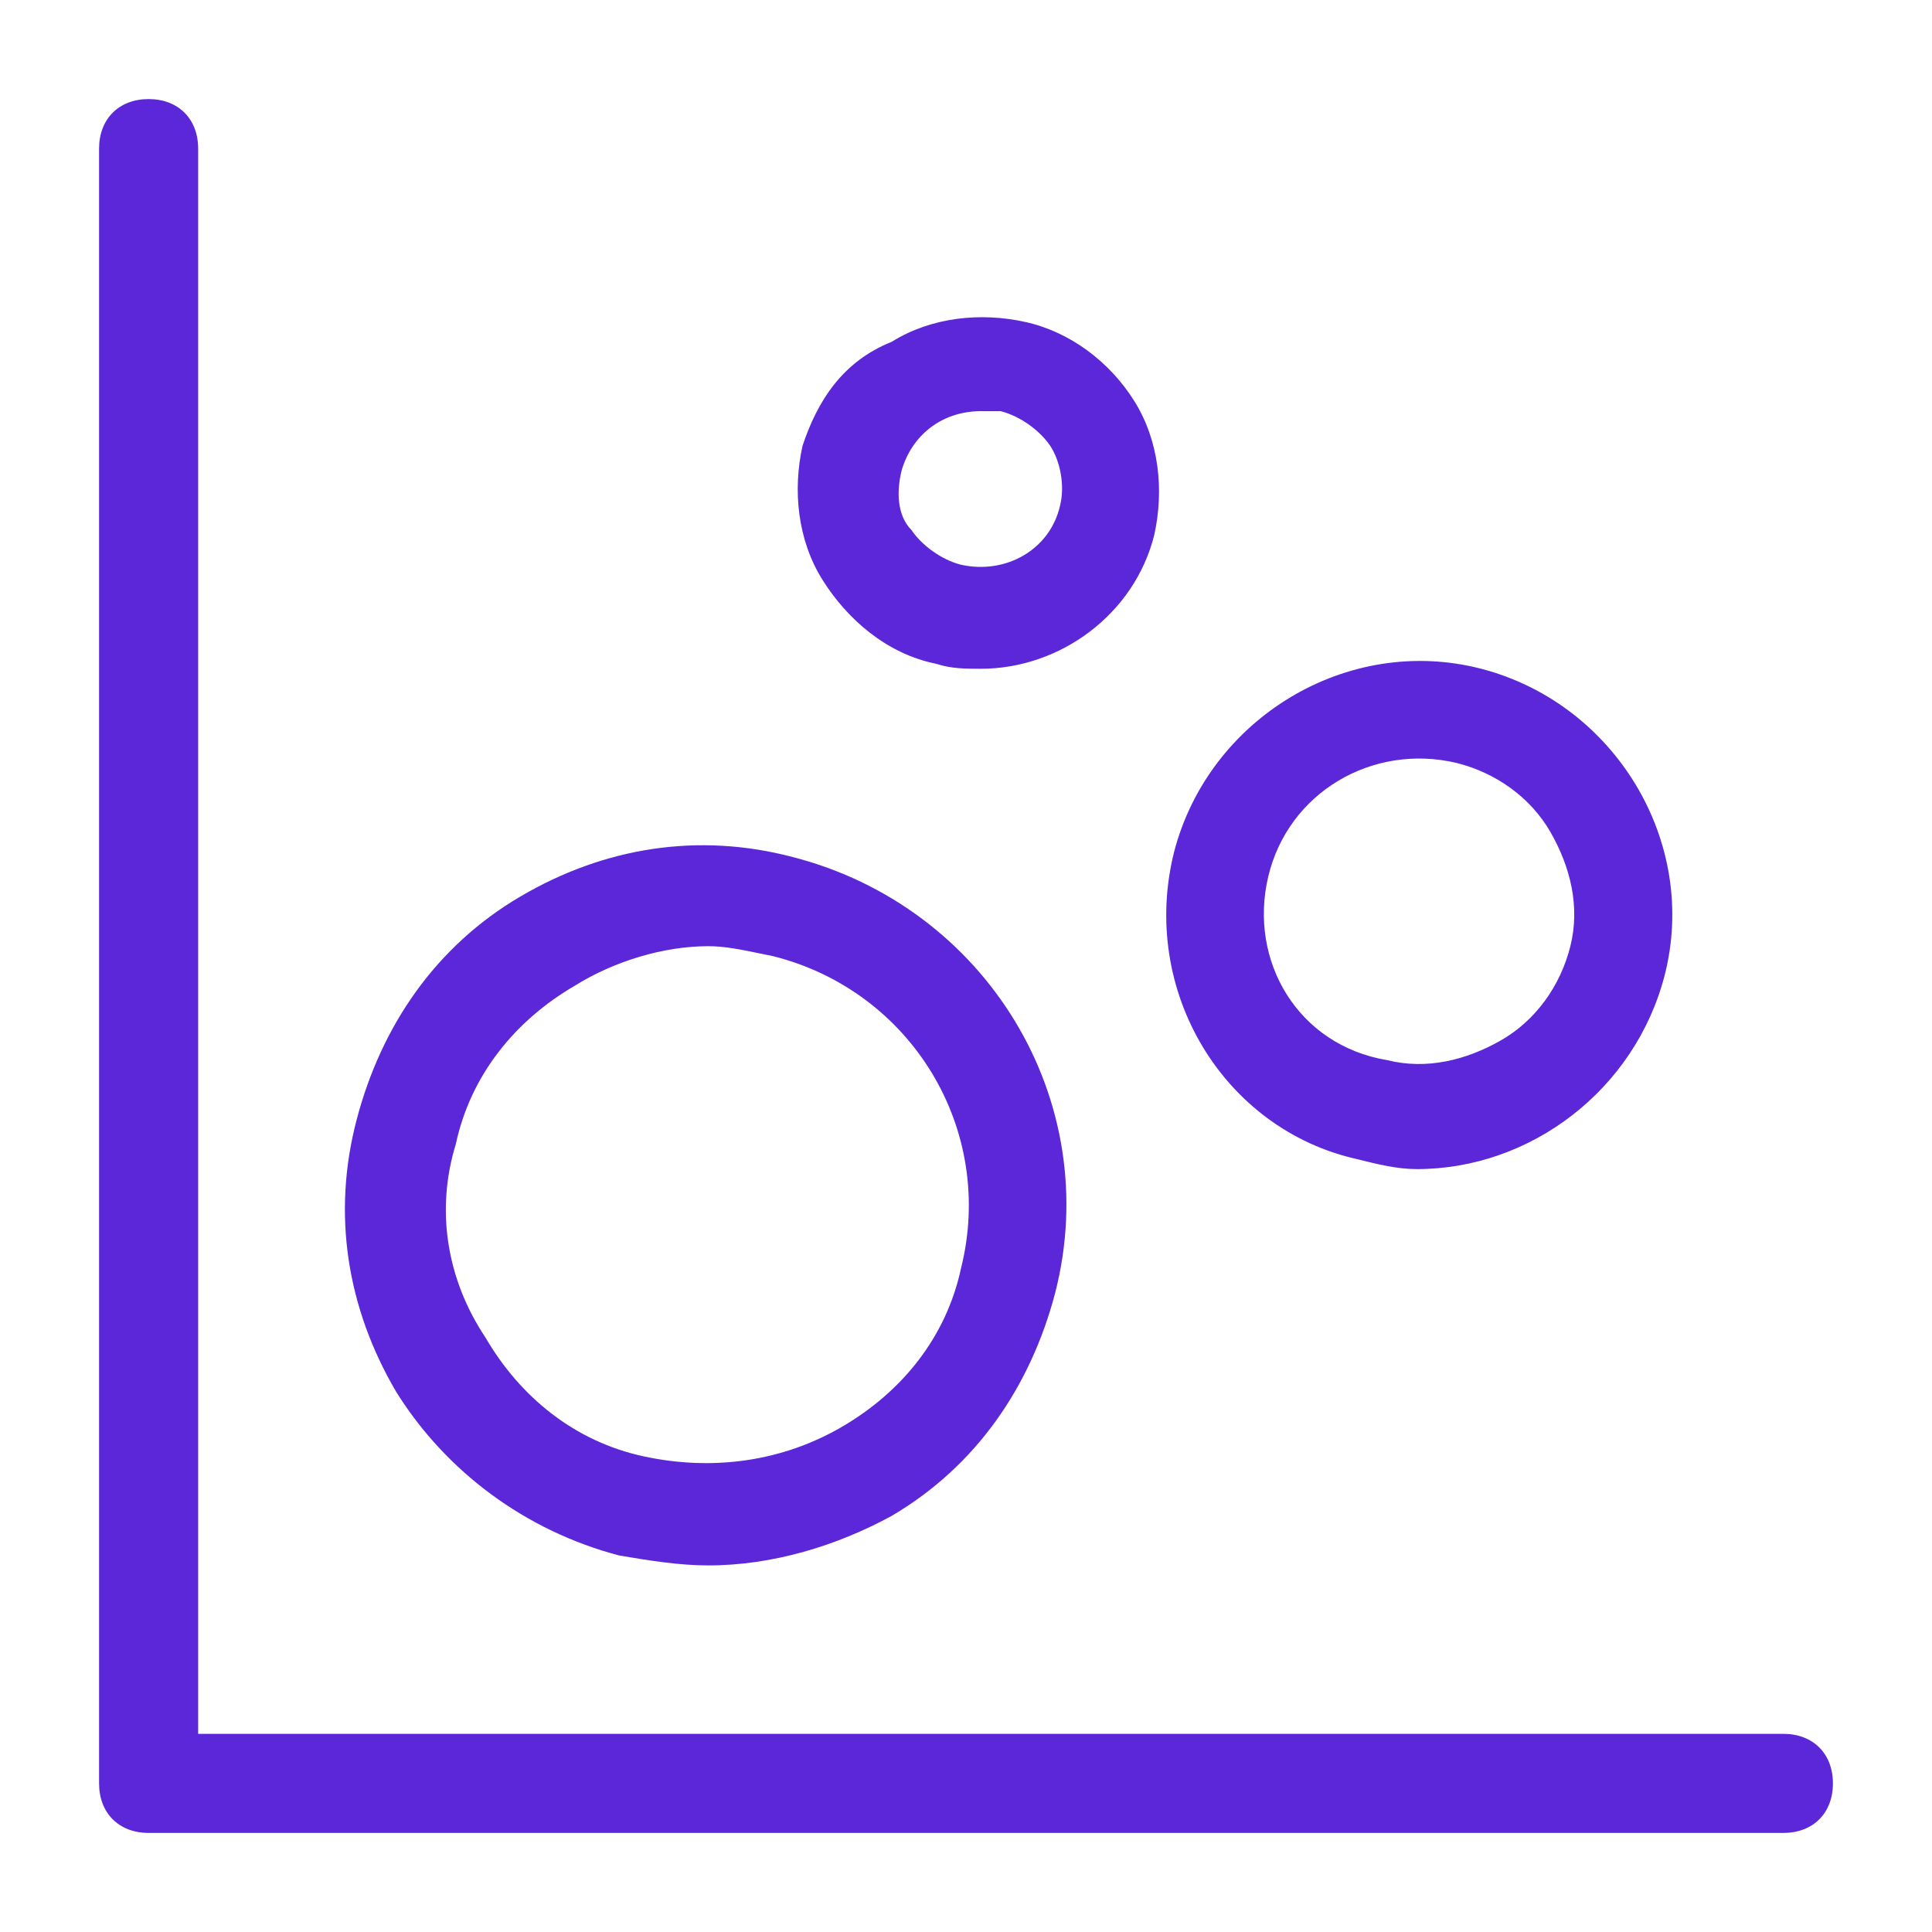
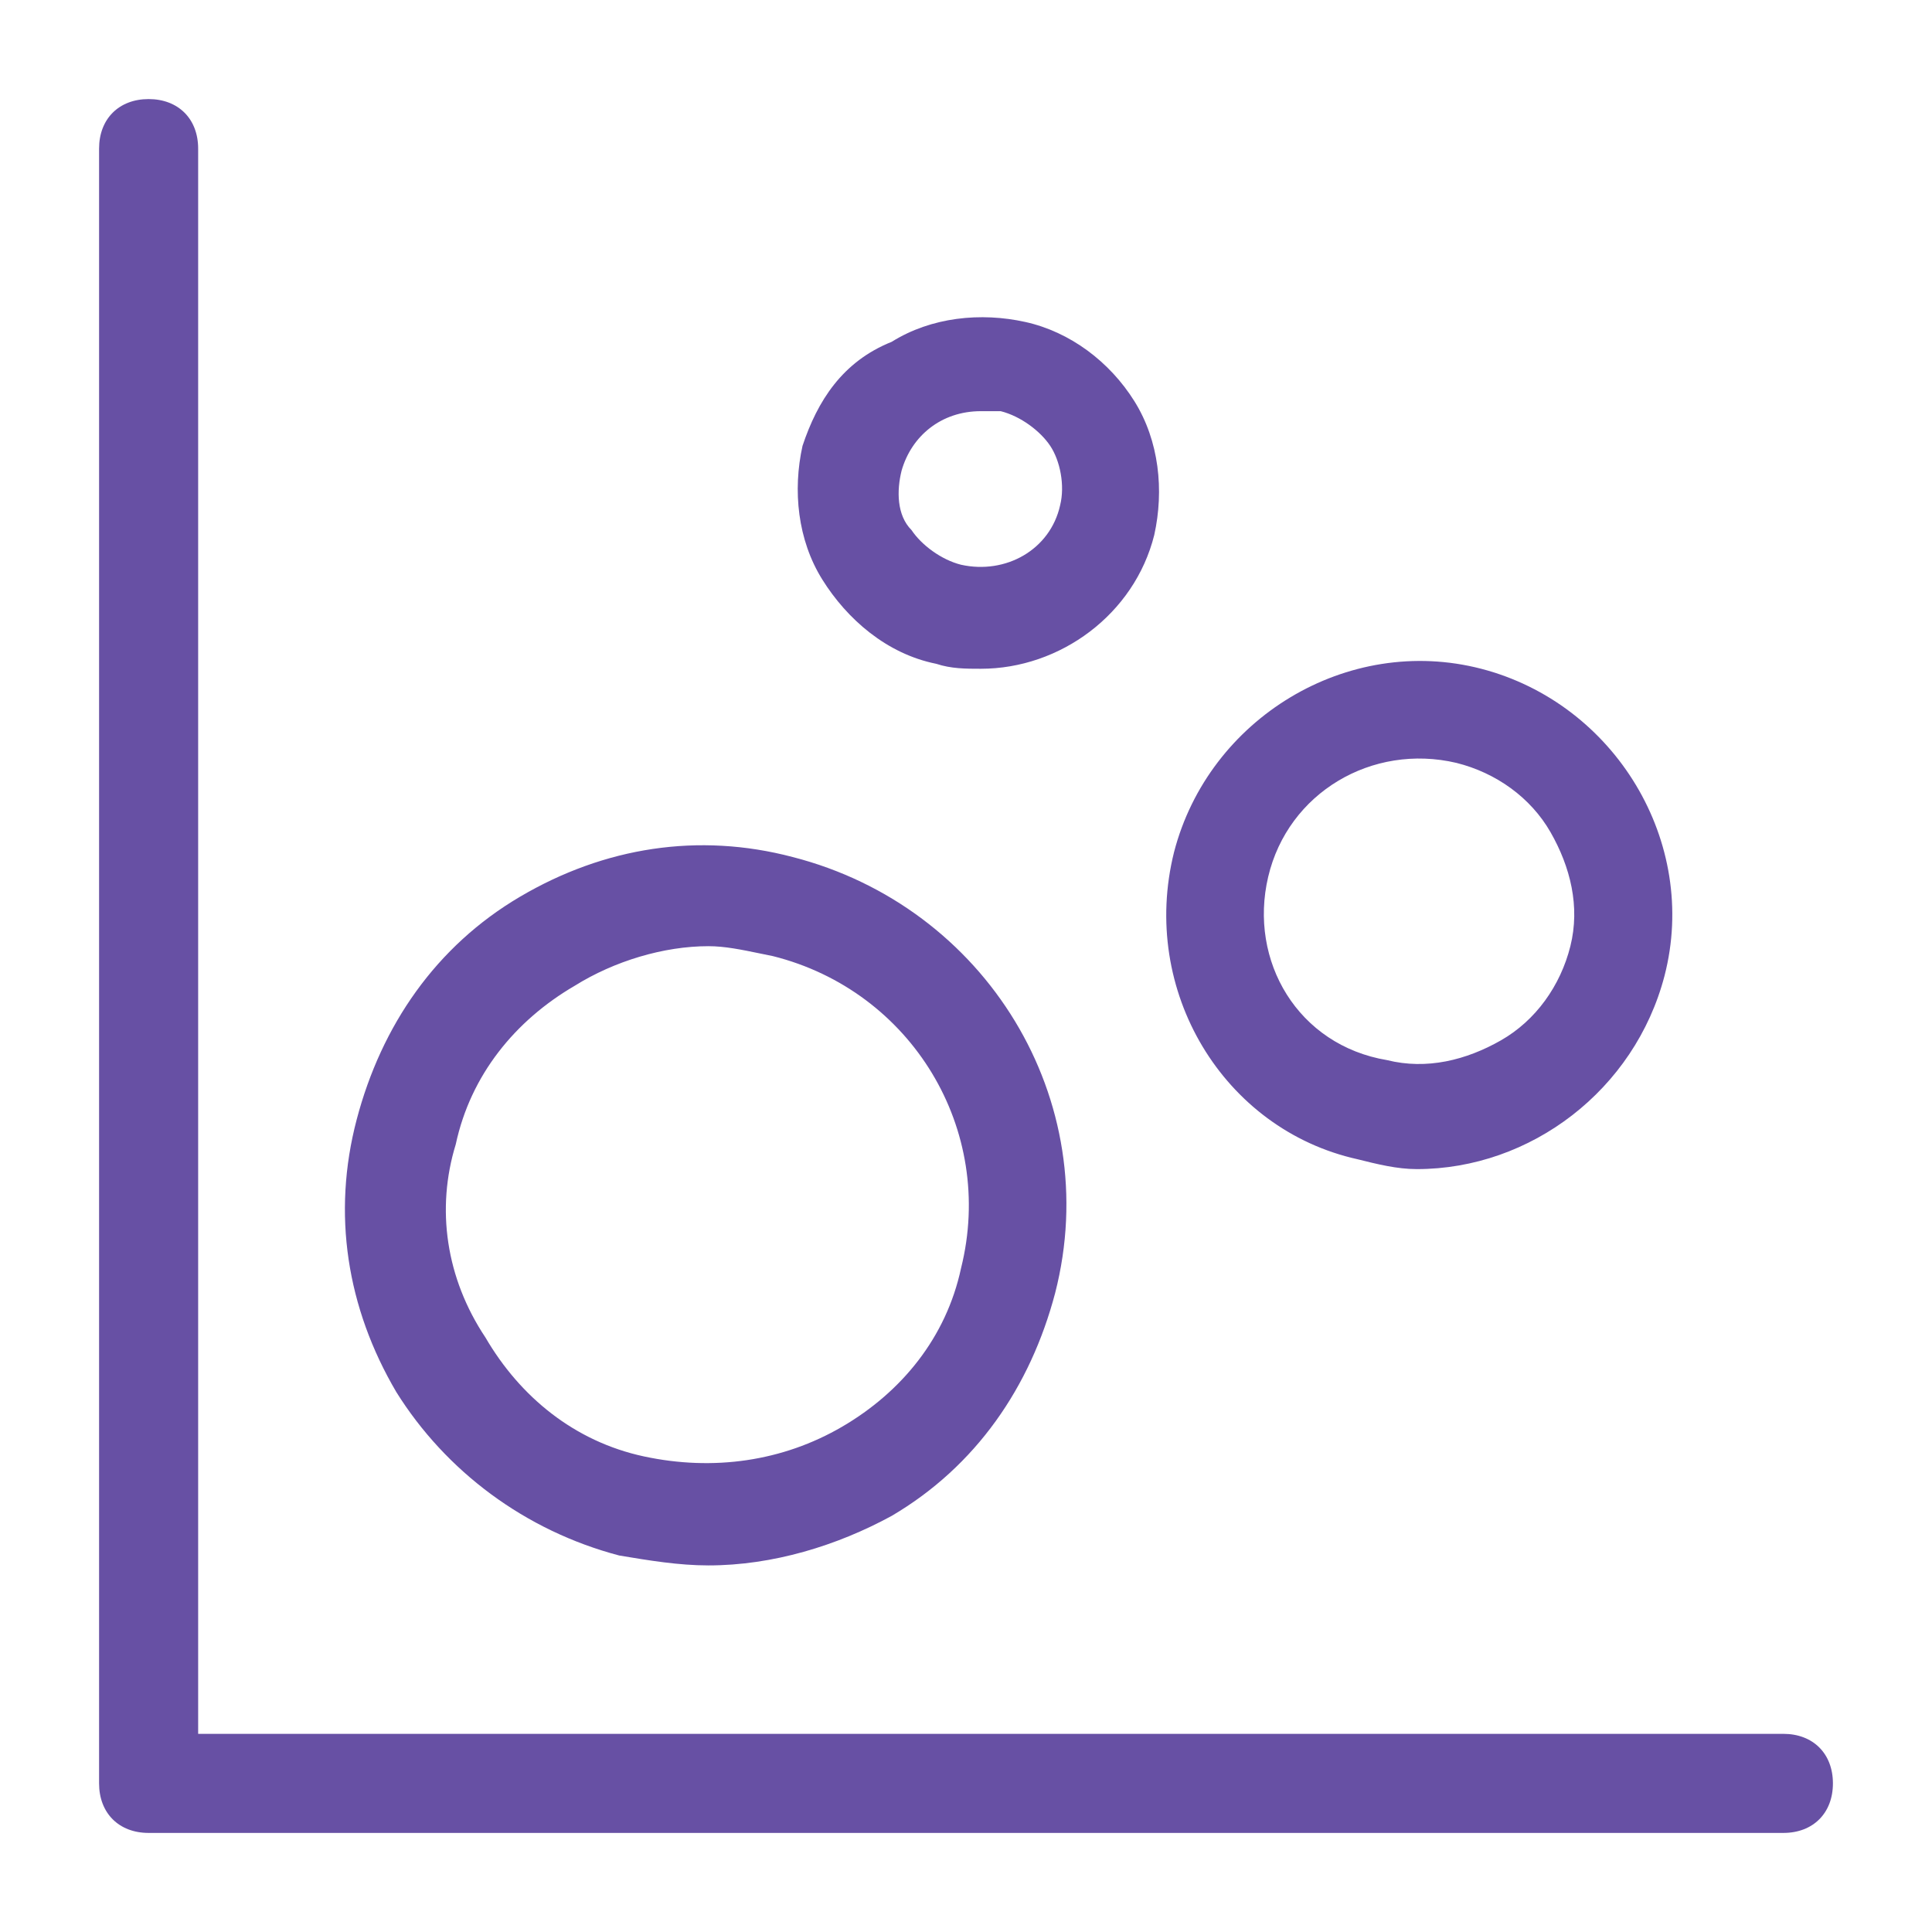
<svg xmlns="http://www.w3.org/2000/svg" width="39" height="39" viewBox="0 0 39 39" fill="none">
-   <path fill-rule="evenodd" clip-rule="evenodd" d="M4 35H36C36.6 35 37 35.4 37 36C37 36.6 36.6 37 36 37H3C2.4 37 2 36.6 2 36V3C2 2.4 2.4 2 3 2C3.6 2 4 2.4 4 3V35ZM33.6 19.7C33 22 30.9 23.6 28.6 23.6C28.2 23.6 27.8 23.5 27.4 23.4C24.7 22.8 23 20 23.7 17.2C24.4 14.5 27.2 12.8 29.9 13.5C32.6 14.2 34.3 17 33.6 19.7ZM29.4 15.4C27.7 15 26 16 25.6 17.7C25.2 19.4 26.2 21.1 28 21.4C28.8 21.6 29.6 21.4 30.3 21C31 20.6 31.5 19.9 31.7 19.1C31.9 18.3 31.7 17.5 31.3 16.8C30.9 16.1 30.2 15.6 29.4 15.4ZM18.9 13.4C19.2 13.5 19.5 13.5 19.8 13.5C21.4 13.5 22.9 12.4 23.3 10.8C23.5 9.9 23.4 8.9 22.9 8.1C22.4 7.3 21.6 6.7 20.7 6.5C19.8 6.3 18.8 6.4 18 6.9C17 7.3 16.5 8.1 16.2 9C16 9.9 16.1 10.9 16.6 11.7C17.1 12.5 17.9 13.2 18.9 13.4ZM18.2 9.5C18.4 8.8 19 8.3 19.8 8.3H20.2C20.6 8.4 21 8.7 21.2 9C21.4 9.3 21.5 9.8 21.4 10.2C21.2 11.1 20.3 11.6 19.4 11.4C19 11.3 18.6 11 18.4 10.7C18.1 10.4 18.1 9.9 18.2 9.5ZM14.3 31.6C13.7 31.6 13.1 31.5 12.5 31.4C10.6 30.9 9 29.7 8 28.1C7 26.4 6.7 24.5 7.2 22.6C7.7 20.7 8.8 19.1 10.5 18.1C12.2 17.1 14.1 16.8 16 17.3C19.9 18.3 22.3 22.2 21.3 26.1C20.8 28 19.7 29.6 18 30.6C16.9 31.2 15.6 31.6 14.3 31.6ZM11.6 19.9C10.4 20.6 9.5 21.7 9.2 23.1C8.8 24.4 9 25.8 9.8 27C10.5 28.2 11.6 29.1 13 29.4C14.4 29.7 15.8 29.5 17 28.8C18.2 28.1 19.1 27 19.4 25.6C20.1 22.8 18.4 20 15.6 19.3C15.514 19.283 15.431 19.266 15.351 19.249C14.963 19.169 14.631 19.1 14.3 19.1C13.4 19.1 12.4 19.4 11.6 19.9Z" fill="#5B27D9" />
+   <path fill-rule="evenodd" clip-rule="evenodd" d="M4 35H36C36.6 35 37 35.4 37 36C37 36.6 36.6 37 36 37H3C2.4 37 2 36.6 2 36V3C2 2.4 2.4 2 3 2C3.6 2 4 2.4 4 3V35ZM33.6 19.7C33 22 30.9 23.6 28.6 23.6C28.2 23.6 27.8 23.5 27.4 23.4C24.7 22.8 23 20 23.7 17.2C24.4 14.5 27.2 12.8 29.9 13.5C32.6 14.2 34.3 17 33.6 19.7ZM29.4 15.4C27.7 15 26 16 25.6 17.7C25.2 19.4 26.2 21.1 28 21.4C28.8 21.6 29.6 21.4 30.3 21C31 20.6 31.5 19.9 31.7 19.1C31.9 18.3 31.7 17.5 31.3 16.8C30.9 16.1 30.2 15.6 29.4 15.4ZM18.9 13.4C19.2 13.5 19.5 13.5 19.8 13.5C21.4 13.5 22.9 12.4 23.3 10.8C23.5 9.9 23.4 8.9 22.9 8.1C22.4 7.3 21.6 6.7 20.7 6.5C19.8 6.3 18.8 6.4 18 6.9C17 7.3 16.5 8.1 16.2 9C16 9.9 16.1 10.9 16.6 11.7C17.1 12.5 17.9 13.2 18.9 13.4ZM18.2 9.5C18.4 8.8 19 8.3 19.8 8.3H20.2C20.6 8.4 21 8.7 21.2 9C21.4 9.3 21.5 9.8 21.4 10.2C21.2 11.1 20.3 11.6 19.4 11.4C19 11.3 18.6 11 18.4 10.7C18.1 10.4 18.1 9.9 18.2 9.5ZM14.3 31.6C13.7 31.6 13.1 31.5 12.5 31.4C10.6 30.9 9 29.7 8 28.1C7 26.4 6.7 24.5 7.2 22.6C7.7 20.7 8.8 19.1 10.5 18.1C12.2 17.1 14.1 16.8 16 17.3C19.9 18.3 22.3 22.2 21.3 26.1C20.8 28 19.7 29.6 18 30.6C16.9 31.2 15.6 31.6 14.3 31.6ZM11.6 19.9C10.4 20.6 9.5 21.7 9.2 23.1C8.8 24.4 9 25.8 9.8 27C10.5 28.2 11.6 29.1 13 29.4C14.4 29.7 15.8 29.5 17 28.8C18.2 28.1 19.1 27 19.4 25.6C20.1 22.8 18.4 20 15.6 19.3C15.514 19.283 15.431 19.266 15.351 19.249C14.963 19.169 14.631 19.1 14.3 19.1C13.4 19.1 12.4 19.4 11.6 19.9Z" fill="#6750a4" />
</svg>
